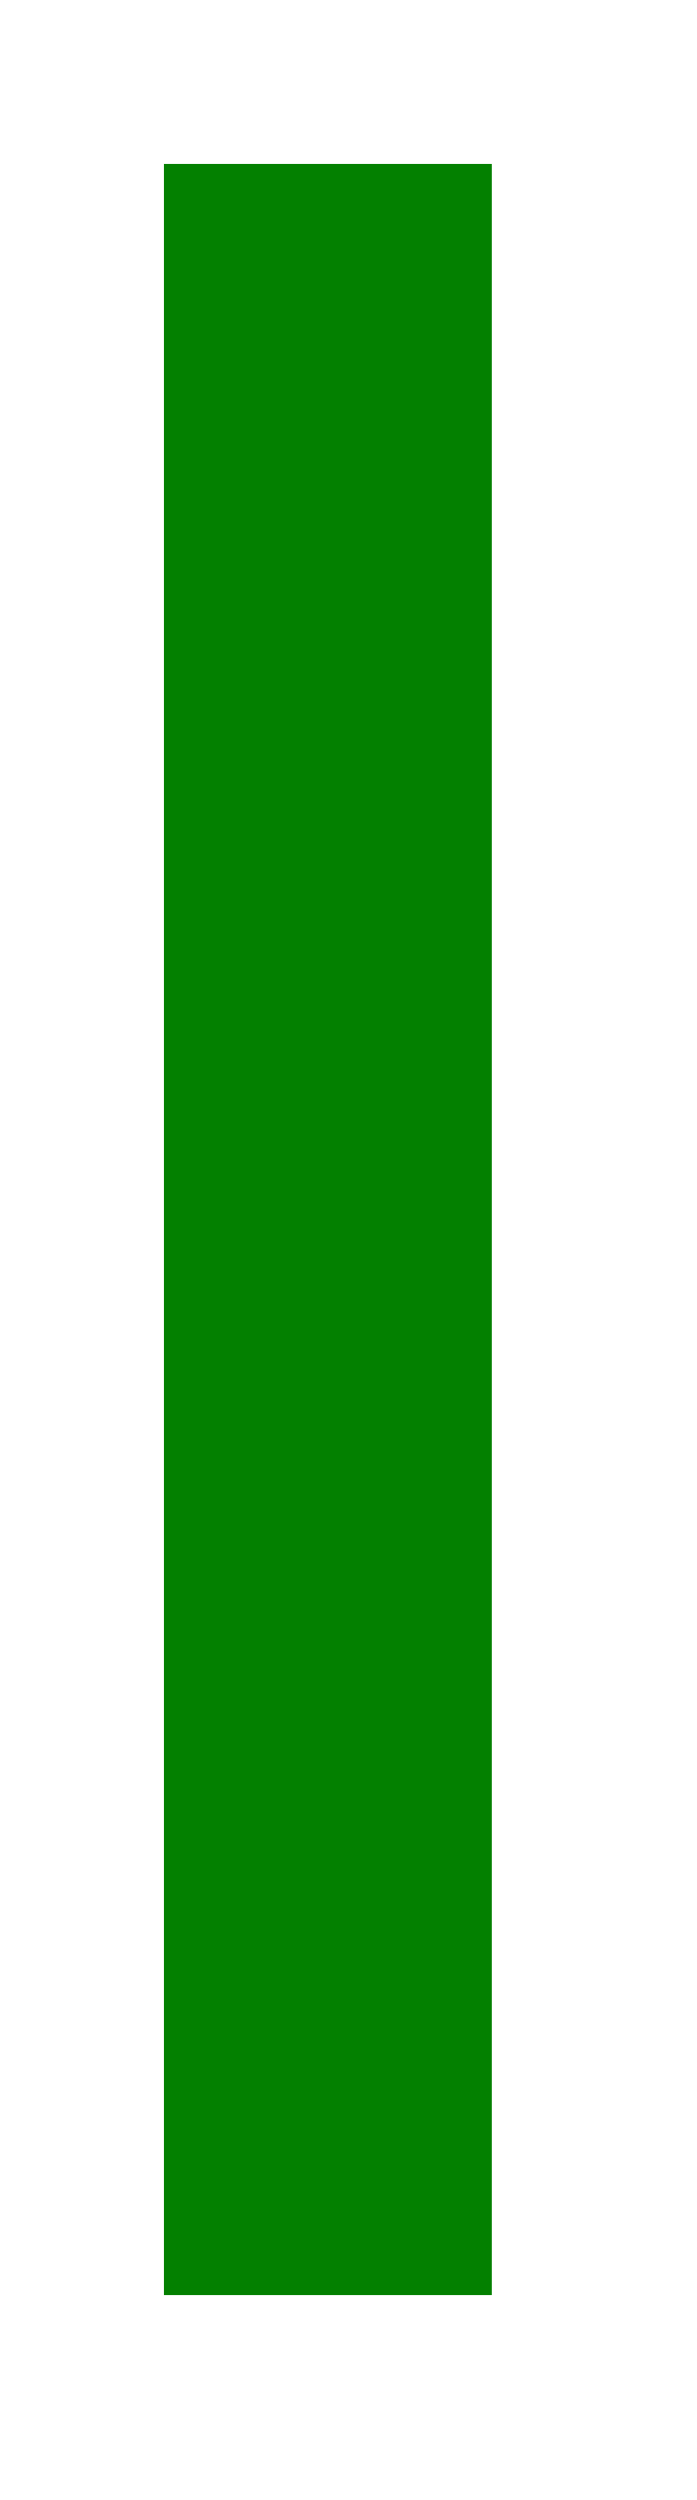
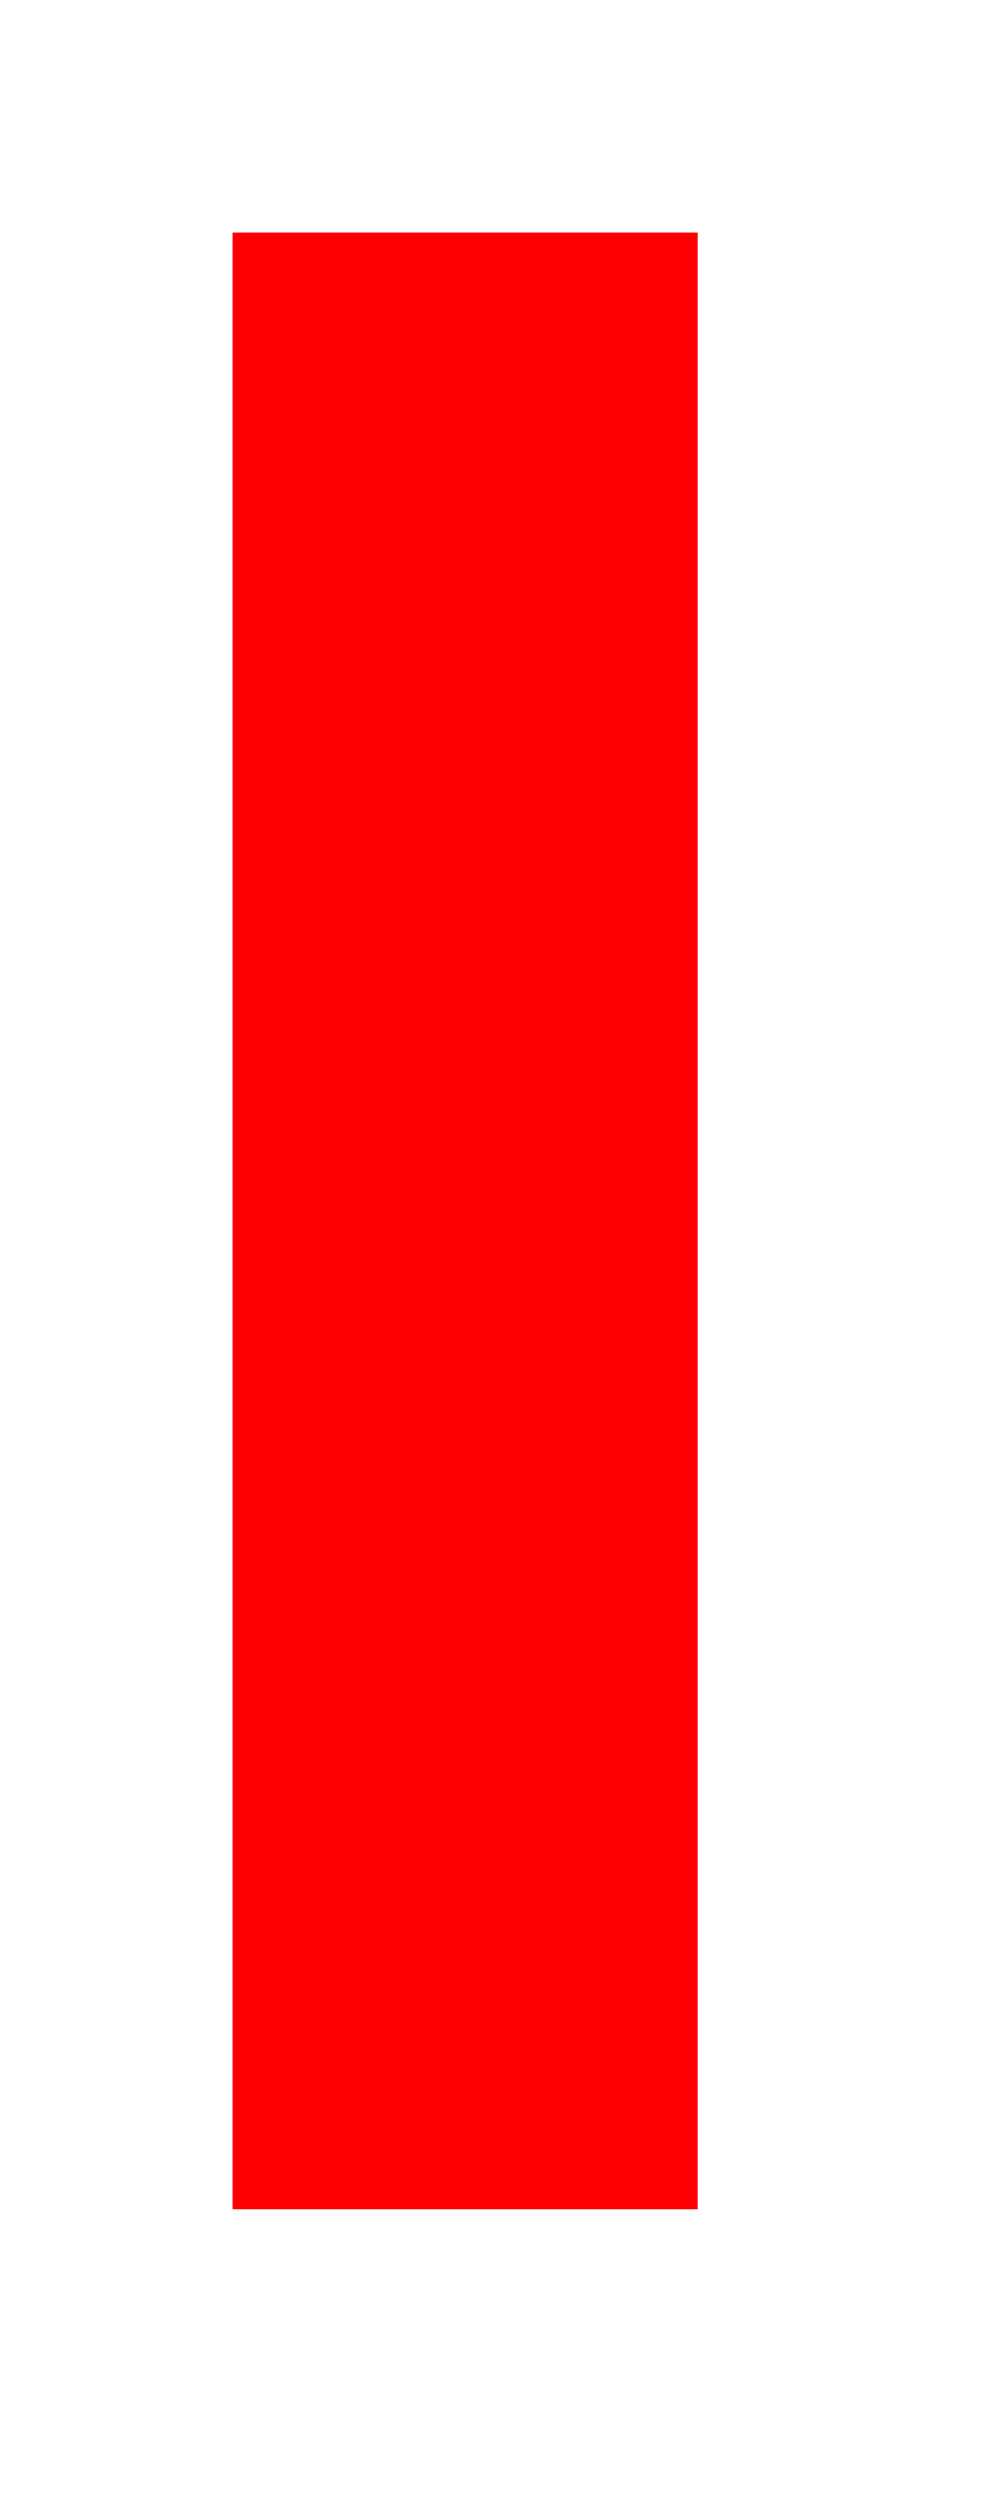
- <svg xmlns="http://www.w3.org/2000/svg" version="1.1" width="17px" height="61px">
-   <g transform="translate(-1286 -1516 )">
-     <rect fill-rule="evenodd" fill="#038000" stroke="none" x="1290" y="1520" width="8" height="52" />
-     <path d="" stroke-width="8" stroke="#038000" fill="none" />
+ <svg xmlns="http://www.w3.org/2000/svg" version="1.1" width="17px" height="43px">
+   <g transform="translate(-1136 -1534 )">
+     <rect fill-rule="evenodd" fill="#ff0000" stroke="none" x="1140" y="1538" width="8" height="34" />
+     <path d="" stroke-width="8" stroke="#ff0000" fill="none" />
  </g>
</svg>
